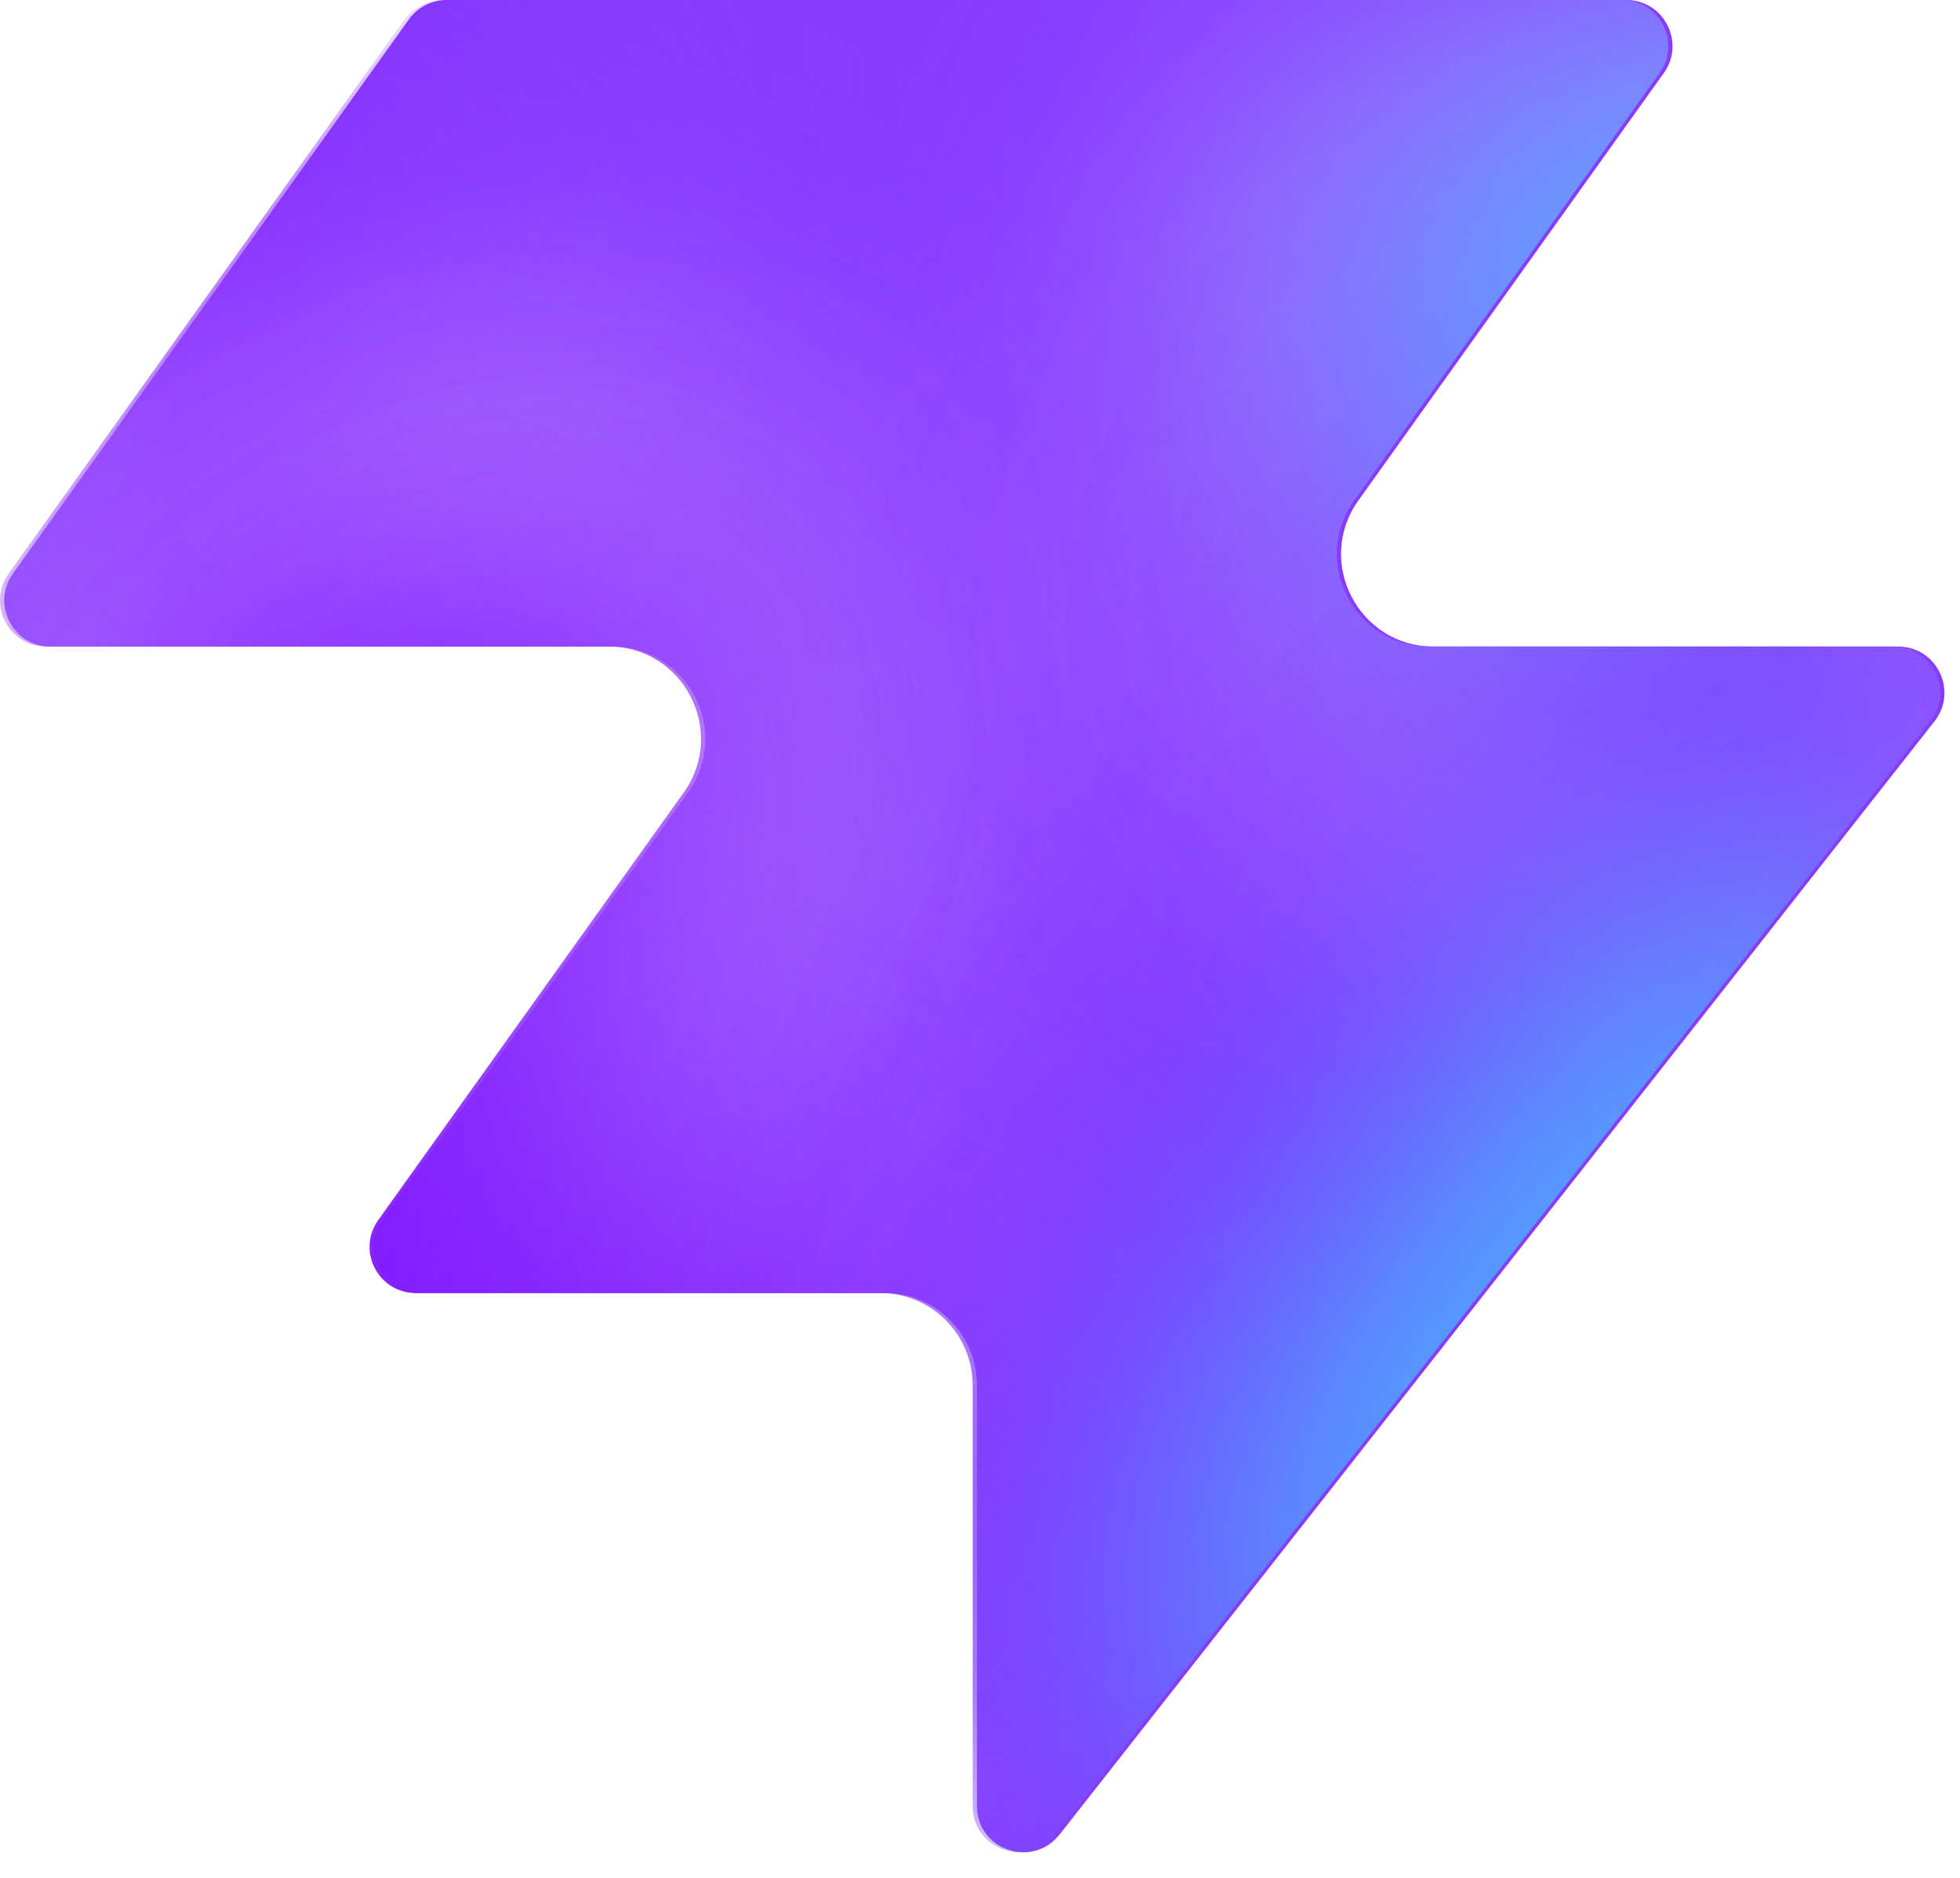
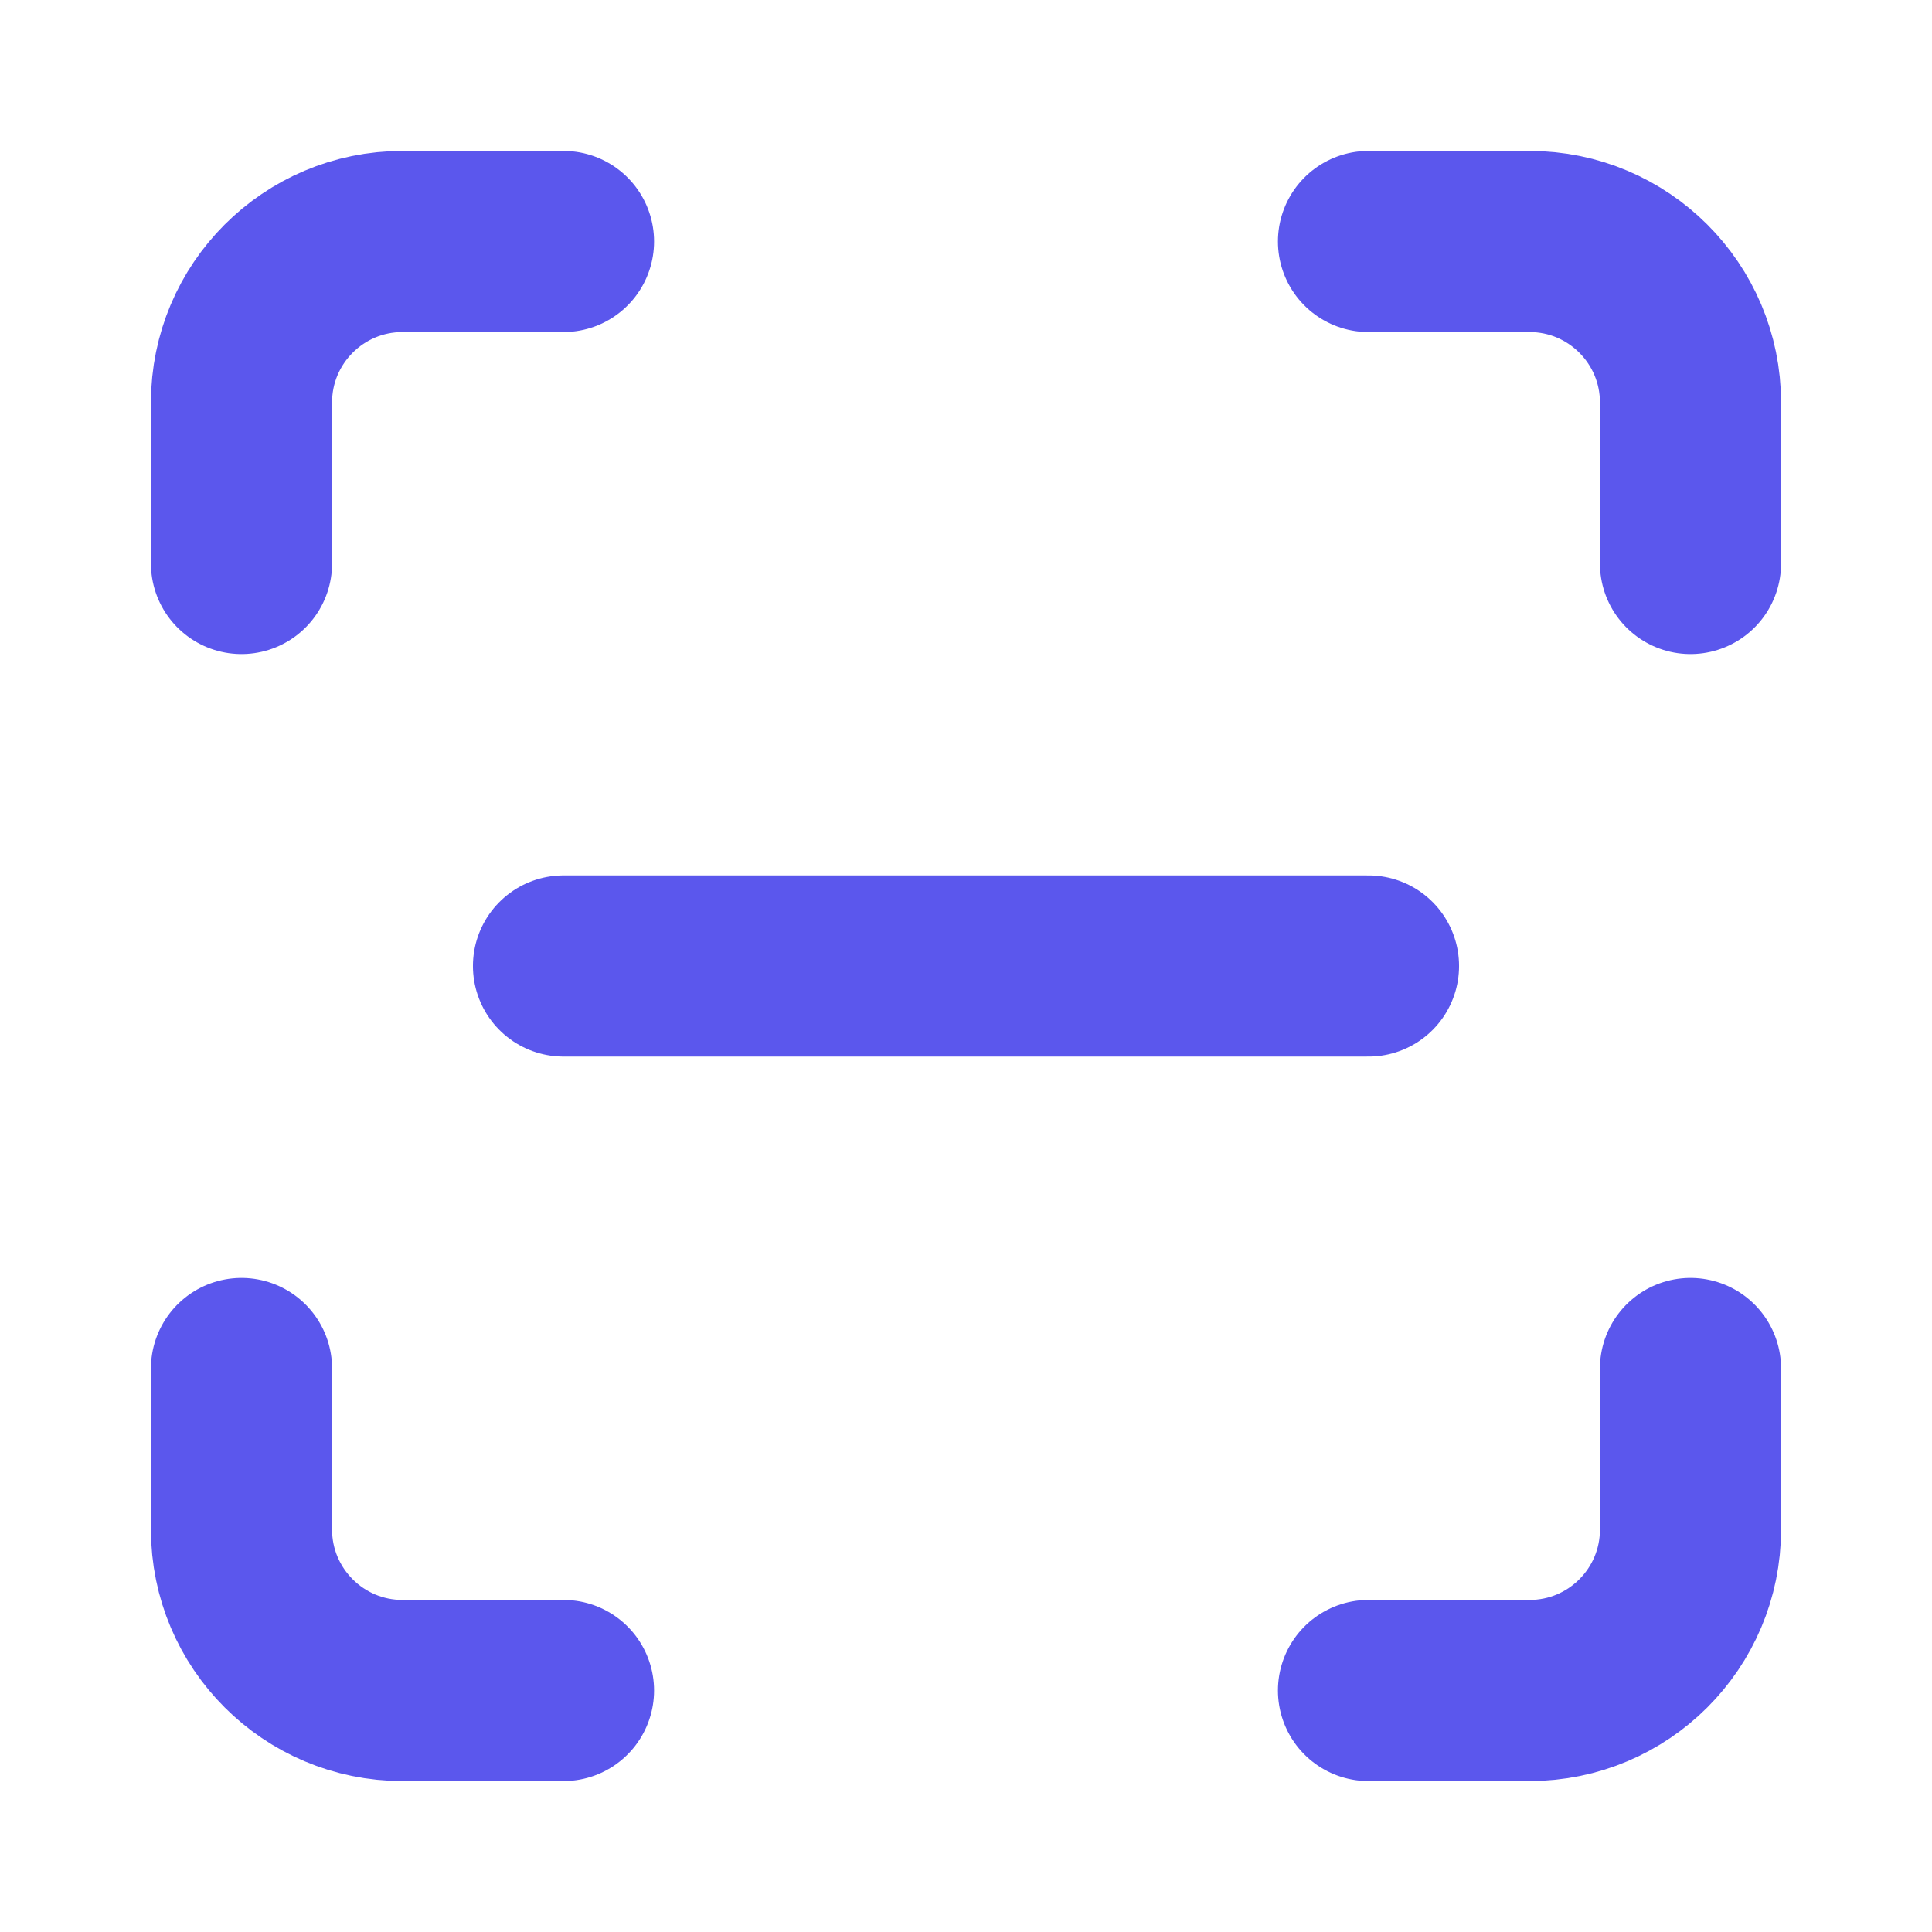
- <svg xmlns="http://www.w3.org/2000/svg" fill="none" height="46" viewBox="0 0 48 46" width="48">
-   <path d="M25.946 44.938c-.664.845-2.021.375-2.021-.698V33.937a2.26 2.26 0 0 0-2.262-2.262H10.287c-.92 0-1.456-1.04-.92-1.788l7.48-10.471c1.07-1.497 0-3.578-1.842-3.578H1.237c-.92 0-1.456-1.04-.92-1.788L10.013.474c.214-.297.556-.474.92-.474h28.894c.92 0 1.456 1.04.92 1.788l-7.48 10.471c-1.07 1.498 0 3.579 1.842 3.579h11.377c.943 0 1.473 1.088.89 1.83L25.947 44.94z" fill="#863bff" style="fill:#863bff;fill:color(display-p3 .525 .23 1);fill-opacity:1" />
-   <mask height="46" id="a" maskUnits="userSpaceOnUse" style="mask-type:alpha" width="48" x="0" y="0">
-     <path d="M25.842 44.938c-.664.844-2.021.375-2.021-.698V33.937a2.26 2.26 0 0 0-2.262-2.262H10.183c-.92 0-1.456-1.04-.92-1.788l7.48-10.471c1.07-1.498 0-3.579-1.842-3.579H1.133c-.92 0-1.456-1.04-.92-1.787L9.91.473c.214-.297.556-.474.92-.474h28.894c.92 0 1.456 1.04.92 1.788l-7.48 10.471c-1.07 1.498 0 3.578 1.842 3.578h11.377c.943 0 1.473 1.088.89 1.832L25.843 44.94z" fill="#000" style="fill:#000;fill-opacity:1" />
-   </mask>
-   <g mask="url(#a)">
-     <g filter="url(#b)">
-       <ellipse cx="5.508" cy="14.704" fill="#ede6ff" rx="5.508" ry="14.704" style="fill:#ede6ff;fill:color(display-p3 .927 .903 1);fill-opacity:1" transform="matrix(.00324 1 1 -.00324 -4.47 31.516)" />
-     </g>
-     <g filter="url(#c)">
-       <ellipse cx="10.399" cy="29.851" fill="#ede6ff" rx="10.399" ry="29.851" style="fill:#ede6ff;fill:color(display-p3 .927 .903 1);fill-opacity:1" transform="matrix(.00324 1 1 -.00324 -39.328 7.883)" />
-     </g>
-     <g filter="url(#d)">
-       <ellipse cx="5.508" cy="30.487" fill="#7e14ff" rx="5.508" ry="30.487" style="fill:#7e14ff;fill:color(display-p3 .492 .077 1);fill-opacity:1" transform="rotate(89.814 -25.913 -14.639)scale(1 -1)" />
-     </g>
-     <g filter="url(#e)">
-       <ellipse cx="5.508" cy="30.599" fill="#7e14ff" rx="5.508" ry="30.599" style="fill:#7e14ff;fill:color(display-p3 .492 .077 1);fill-opacity:1" transform="rotate(89.814 -32.644 -3.334)scale(1 -1)" />
-     </g>
-     <g filter="url(#f)">
-       <ellipse cx="5.508" cy="30.599" fill="#7e14ff" rx="5.508" ry="30.599" style="fill:#7e14ff;fill:color(display-p3 .492 .077 1);fill-opacity:1" transform="matrix(.00324 1 1 -.00324 -34.34 30.47)" />
-     </g>
-     <g filter="url(#g)">
-       <ellipse cx="14.072" cy="22.078" fill="#ede6ff" rx="14.072" ry="22.078" style="fill:#ede6ff;fill:color(display-p3 .927 .903 1);fill-opacity:1" transform="rotate(93.35 24.506 48.493)scale(-1 1)" />
-     </g>
-     <g filter="url(#h)">
-       <ellipse cx="3.47" cy="21.501" fill="#7e14ff" rx="3.47" ry="21.501" style="fill:#7e14ff;fill:color(display-p3 .492 .077 1);fill-opacity:1" transform="rotate(89.009 28.708 47.59)scale(-1 1)" />
-     </g>
-     <g filter="url(#i)">
-       <ellipse cx="3.47" cy="21.501" fill="#7e14ff" rx="3.47" ry="21.501" style="fill:#7e14ff;fill:color(display-p3 .492 .077 1);fill-opacity:1" transform="rotate(89.009 28.708 47.59)scale(-1 1)" />
-     </g>
-     <g filter="url(#j)">
-       <ellipse cx=".387" cy="8.972" fill="#7e14ff" rx="4.407" ry="29.108" style="fill:#7e14ff;fill:color(display-p3 .492 .077 1);fill-opacity:1" transform="rotate(39.51 .387 8.972)" />
-     </g>
-     <g filter="url(#k)">
-       <ellipse cx="47.523" cy="-6.092" fill="#7e14ff" rx="4.407" ry="29.108" style="fill:#7e14ff;fill:color(display-p3 .492 .077 1);fill-opacity:1" transform="rotate(37.892 47.523 -6.092)" />
-     </g>
-     <g filter="url(#l)">
-       <ellipse cx="41.412" cy="6.333" fill="#47bfff" rx="5.971" ry="9.665" style="fill:#47bfff;fill:color(display-p3 .28 .748 1);fill-opacity:1" transform="rotate(37.892 41.412 6.333)" />
-     </g>
-     <g filter="url(#m)">
-       <ellipse cx="-1.879" cy="38.332" fill="#7e14ff" rx="4.407" ry="29.108" style="fill:#7e14ff;fill:color(display-p3 .492 .077 1);fill-opacity:1" transform="rotate(37.892 -1.88 38.332)" />
-     </g>
-     <g filter="url(#n)">
-       <ellipse cx="-1.879" cy="38.332" fill="#7e14ff" rx="4.407" ry="29.108" style="fill:#7e14ff;fill:color(display-p3 .492 .077 1);fill-opacity:1" transform="rotate(37.892 -1.88 38.332)" />
-     </g>
-     <g filter="url(#o)">
-       <ellipse cx="35.651" cy="29.907" fill="#7e14ff" rx="4.407" ry="29.108" style="fill:#7e14ff;fill:color(display-p3 .492 .077 1);fill-opacity:1" transform="rotate(37.892 35.651 29.907)" />
-     </g>
-     <g filter="url(#p)">
-       <ellipse cx="38.418" cy="32.4" fill="#47bfff" rx="5.971" ry="15.297" style="fill:#47bfff;fill:color(display-p3 .28 .748 1);fill-opacity:1" transform="rotate(37.892 38.418 32.4)" />
-     </g>
-   </g>
-   <defs>
-     <filter color-interpolation-filters="sRGB" filterUnits="userSpaceOnUse" height="41.654" id="b" width="60.045" x="-19.77" y="16.149">
-       <feFlood flood-opacity="0" result="BackgroundImageFix" />
-       <feBlend in="SourceGraphic" in2="BackgroundImageFix" result="shape" />
-       <feGaussianBlur result="effect1_foregroundBlur_2002_17158" stdDeviation="7.659" />
-     </filter>
-     <filter color-interpolation-filters="sRGB" filterUnits="userSpaceOnUse" height="51.437" id="c" width="90.34" x="-54.613" y="-7.533">
-       <feFlood flood-opacity="0" result="BackgroundImageFix" />
-       <feBlend in="SourceGraphic" in2="BackgroundImageFix" result="shape" />
-       <feGaussianBlur result="effect1_foregroundBlur_2002_17158" stdDeviation="7.659" />
-     </filter>
-     <filter color-interpolation-filters="sRGB" filterUnits="userSpaceOnUse" height="29.4" id="d" width="79.355" x="-49.64" y="2.03">
-       <feFlood flood-opacity="0" result="BackgroundImageFix" />
-       <feBlend in="SourceGraphic" in2="BackgroundImageFix" result="shape" />
-       <feGaussianBlur result="effect1_foregroundBlur_2002_17158" stdDeviation="4.596" />
-     </filter>
-     <filter color-interpolation-filters="sRGB" filterUnits="userSpaceOnUse" height="29.4" id="e" width="79.579" x="-45.045" y="20.029">
-       <feFlood flood-opacity="0" result="BackgroundImageFix" />
-       <feBlend in="SourceGraphic" in2="BackgroundImageFix" result="shape" />
-       <feGaussianBlur result="effect1_foregroundBlur_2002_17158" stdDeviation="4.596" />
-     </filter>
-     <filter color-interpolation-filters="sRGB" filterUnits="userSpaceOnUse" height="29.4" id="f" width="79.579" x="-43.513" y="21.178">
-       <feFlood flood-opacity="0" result="BackgroundImageFix" />
-       <feBlend in="SourceGraphic" in2="BackgroundImageFix" result="shape" />
-       <feGaussianBlur result="effect1_foregroundBlur_2002_17158" stdDeviation="4.596" />
-     </filter>
-     <filter color-interpolation-filters="sRGB" filterUnits="userSpaceOnUse" height="58.852" id="g" width="74.749" x="15.756" y="-17.901">
-       <feFlood flood-opacity="0" result="BackgroundImageFix" />
-       <feBlend in="SourceGraphic" in2="BackgroundImageFix" result="shape" />
-       <feGaussianBlur result="effect1_foregroundBlur_2002_17158" stdDeviation="7.659" />
-     </filter>
-     <filter color-interpolation-filters="sRGB" filterUnits="userSpaceOnUse" height="25.362" id="h" width="61.377" x="23.548" y="2.284">
-       <feFlood flood-opacity="0" result="BackgroundImageFix" />
-       <feBlend in="SourceGraphic" in2="BackgroundImageFix" result="shape" />
-       <feGaussianBlur result="effect1_foregroundBlur_2002_17158" stdDeviation="4.596" />
-     </filter>
-     <filter color-interpolation-filters="sRGB" filterUnits="userSpaceOnUse" height="25.362" id="i" width="61.377" x="23.548" y="2.284">
-       <feFlood flood-opacity="0" result="BackgroundImageFix" />
-       <feBlend in="SourceGraphic" in2="BackgroundImageFix" result="shape" />
-       <feGaussianBlur result="effect1_foregroundBlur_2002_17158" stdDeviation="4.596" />
-     </filter>
-     <filter color-interpolation-filters="sRGB" filterUnits="userSpaceOnUse" height="63.649" id="j" width="56.045" x="-27.636" y="-22.853">
-       <feFlood flood-opacity="0" result="BackgroundImageFix" />
-       <feBlend in="SourceGraphic" in2="BackgroundImageFix" result="shape" />
-       <feGaussianBlur result="effect1_foregroundBlur_2002_17158" stdDeviation="4.596" />
-     </filter>
-     <filter color-interpolation-filters="sRGB" filterUnits="userSpaceOnUse" height="64.646" id="k" width="54.814" x="20.116" y="-38.415">
-       <feFlood flood-opacity="0" result="BackgroundImageFix" />
-       <feBlend in="SourceGraphic" in2="BackgroundImageFix" result="shape" />
-       <feGaussianBlur result="effect1_foregroundBlur_2002_17158" stdDeviation="4.596" />
-     </filter>
-     <filter color-interpolation-filters="sRGB" filterUnits="userSpaceOnUse" height="35.313" id="l" width="33.541" x="24.641" y="-11.323">
-       <feFlood flood-opacity="0" result="BackgroundImageFix" />
-       <feBlend in="SourceGraphic" in2="BackgroundImageFix" result="shape" />
-       <feGaussianBlur result="effect1_foregroundBlur_2002_17158" stdDeviation="4.596" />
-     </filter>
-     <filter color-interpolation-filters="sRGB" filterUnits="userSpaceOnUse" height="64.646" id="m" width="54.814" x="-29.286" y="6.009">
-       <feFlood flood-opacity="0" result="BackgroundImageFix" />
-       <feBlend in="SourceGraphic" in2="BackgroundImageFix" result="shape" />
-       <feGaussianBlur result="effect1_foregroundBlur_2002_17158" stdDeviation="4.596" />
-     </filter>
-     <filter color-interpolation-filters="sRGB" filterUnits="userSpaceOnUse" height="64.646" id="n" width="54.814" x="-29.286" y="6.009">
-       <feFlood flood-opacity="0" result="BackgroundImageFix" />
-       <feBlend in="SourceGraphic" in2="BackgroundImageFix" result="shape" />
-       <feGaussianBlur result="effect1_foregroundBlur_2002_17158" stdDeviation="4.596" />
-     </filter>
-     <filter color-interpolation-filters="sRGB" filterUnits="userSpaceOnUse" height="64.646" id="o" width="54.814" x="8.244" y="-2.416">
-       <feFlood flood-opacity="0" result="BackgroundImageFix" />
-       <feBlend in="SourceGraphic" in2="BackgroundImageFix" result="shape" />
-       <feGaussianBlur result="effect1_foregroundBlur_2002_17158" stdDeviation="4.596" />
-     </filter>
-     <filter color-interpolation-filters="sRGB" filterUnits="userSpaceOnUse" height="43.623" id="p" width="39.409" x="18.713" y="10.588">
-       <feFlood flood-opacity="0" result="BackgroundImageFix" />
-       <feBlend in="SourceGraphic" in2="BackgroundImageFix" result="shape" />
-       <feGaussianBlur result="effect1_foregroundBlur_2002_17158" stdDeviation="4.596" />
-     </filter>
-   </defs>
+ <svg xmlns="http://www.w3.org/2000/svg" class="lucide lucide-scan-line-icon lucide-scan-line" fill="none" height="24" stroke="#5b57ed" stroke-linecap="round" stroke-linejoin="round" stroke-width="2.25" viewBox="0 0 24 24" width="24">
+   <path d="M3 7V5a2 2 0 0 1 2-2h2" />
+   <path d="M17 3h2a2 2 0 0 1 2 2v2" />
+   <path d="M21 17v2a2 2 0 0 1-2 2h-2" />
+   <path d="M7 21H5a2 2 0 0 1-2-2v-2" />
+   <path d="M7 12h10" />
</svg>
